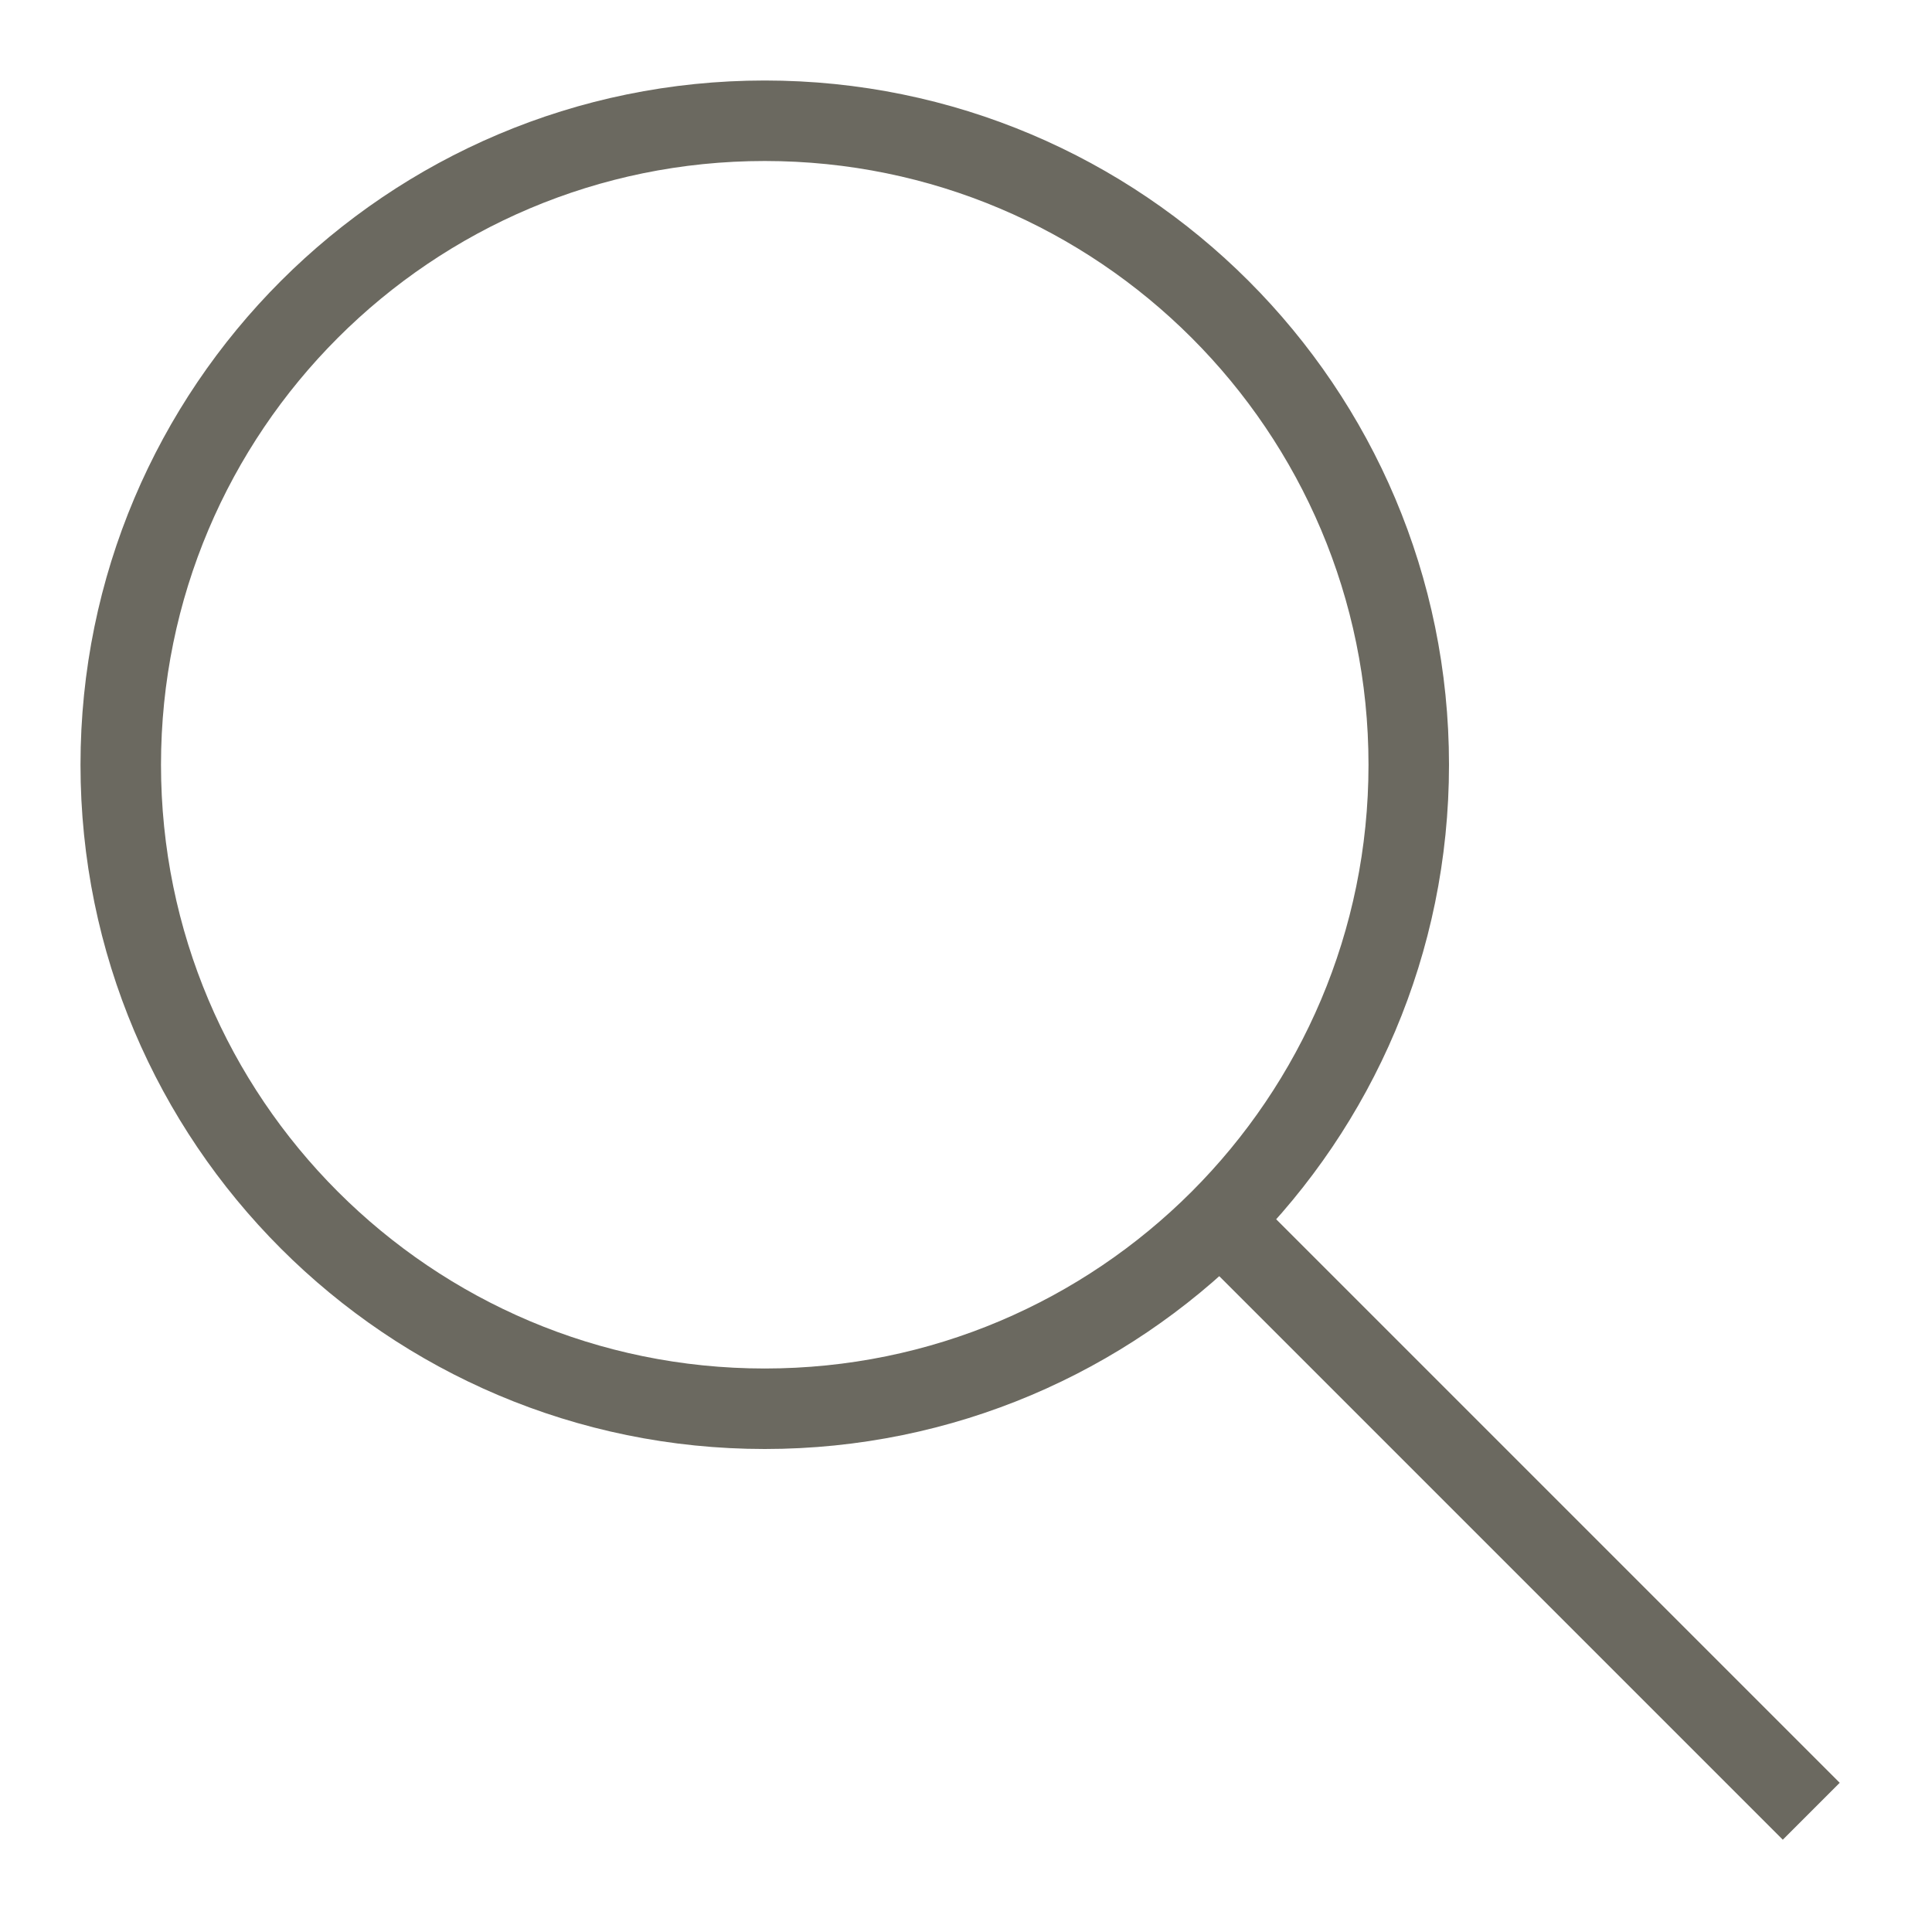
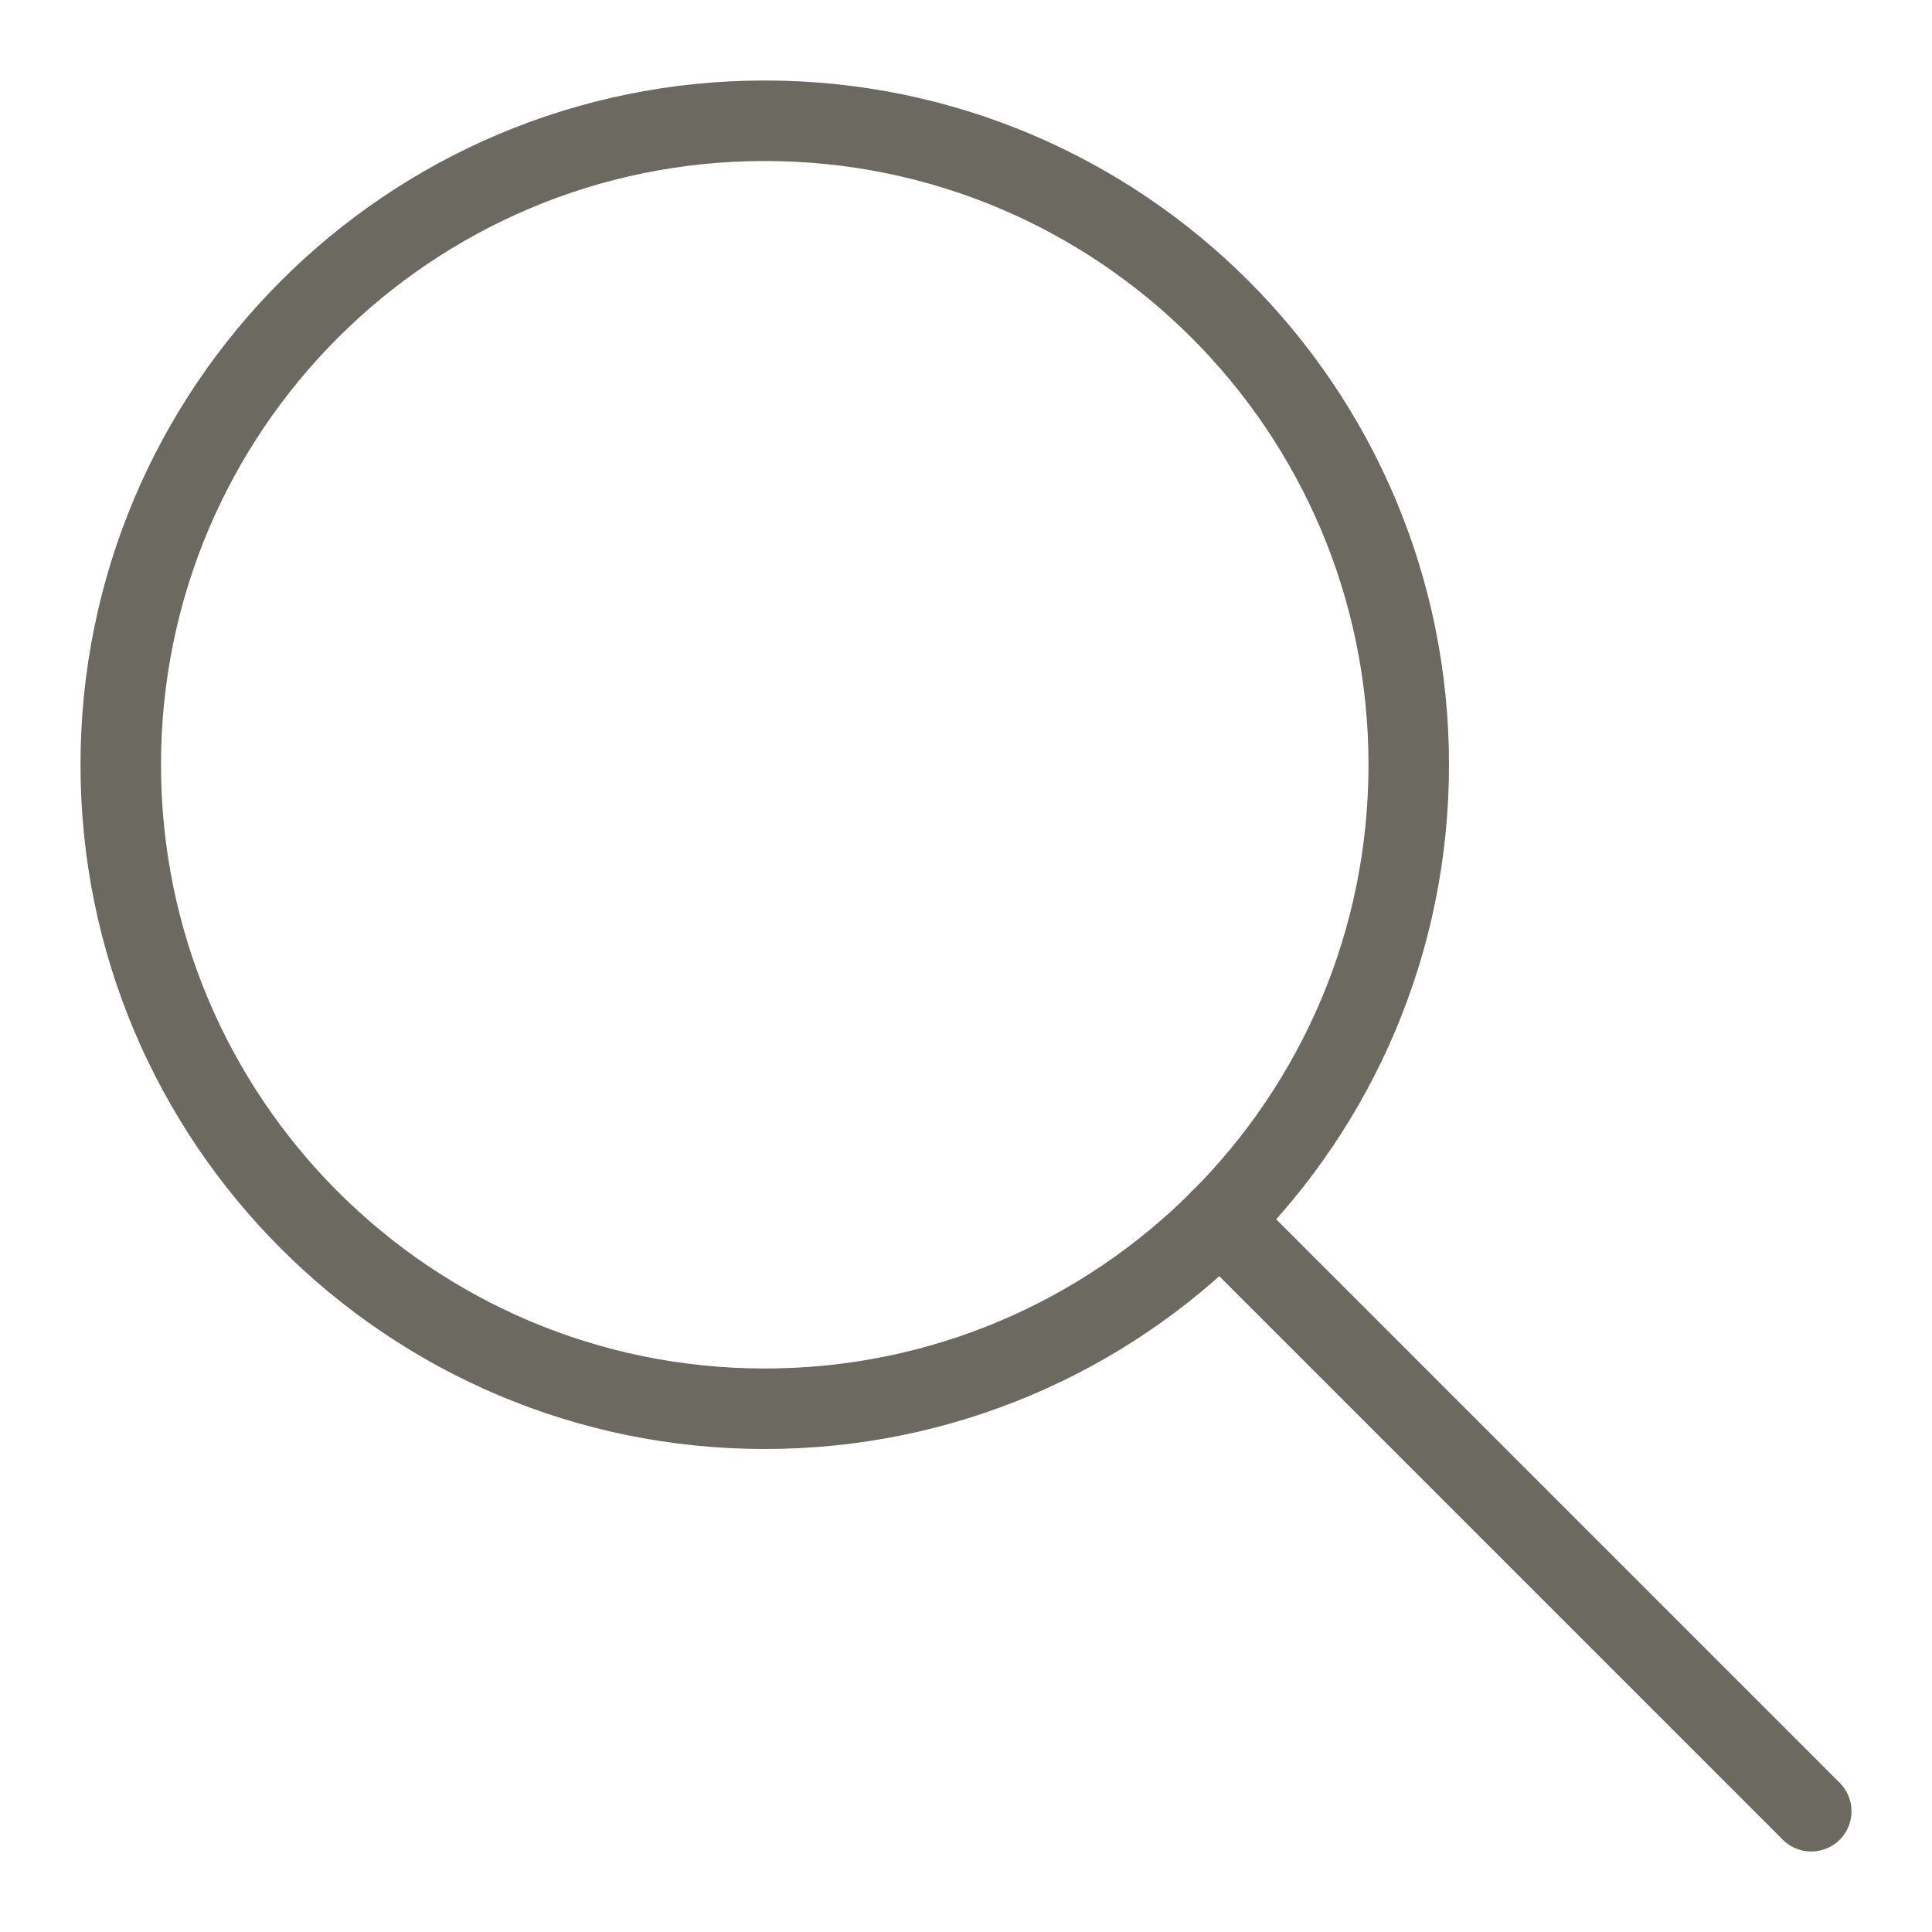
<svg xmlns="http://www.w3.org/2000/svg" width="24px" height="24px" viewBox="0 0 24 24" version="1.1">
-   <g stroke="none" strokeWidth="1" fill="none" fillRule="evenodd">
+   <g stroke="none" stroke-width="1" fill="none" fill-rule="evenodd">
    <g transform="translate(1, 1)" stroke="#6B6960">
      <path d="M16.5,8.5 C16.5,12.918 12.918,16.5 8.5,16.5 C4.082,16.5 0.5,12.918 0.5,8.5 C0.5,4.082 4.082,0.5 8.5,0.5 C12.918,0.5 16.5,4.082 16.5,8.5 L16.5,8.5 Z" />
-       <path d="M14.156,14.156 L21.5,21.5" strokeLinecap="round" />
+       <path d="M14.156,14.156 L21.5,21.5" stroke-linecap="round" />
    </g>
  </g>
</svg>
